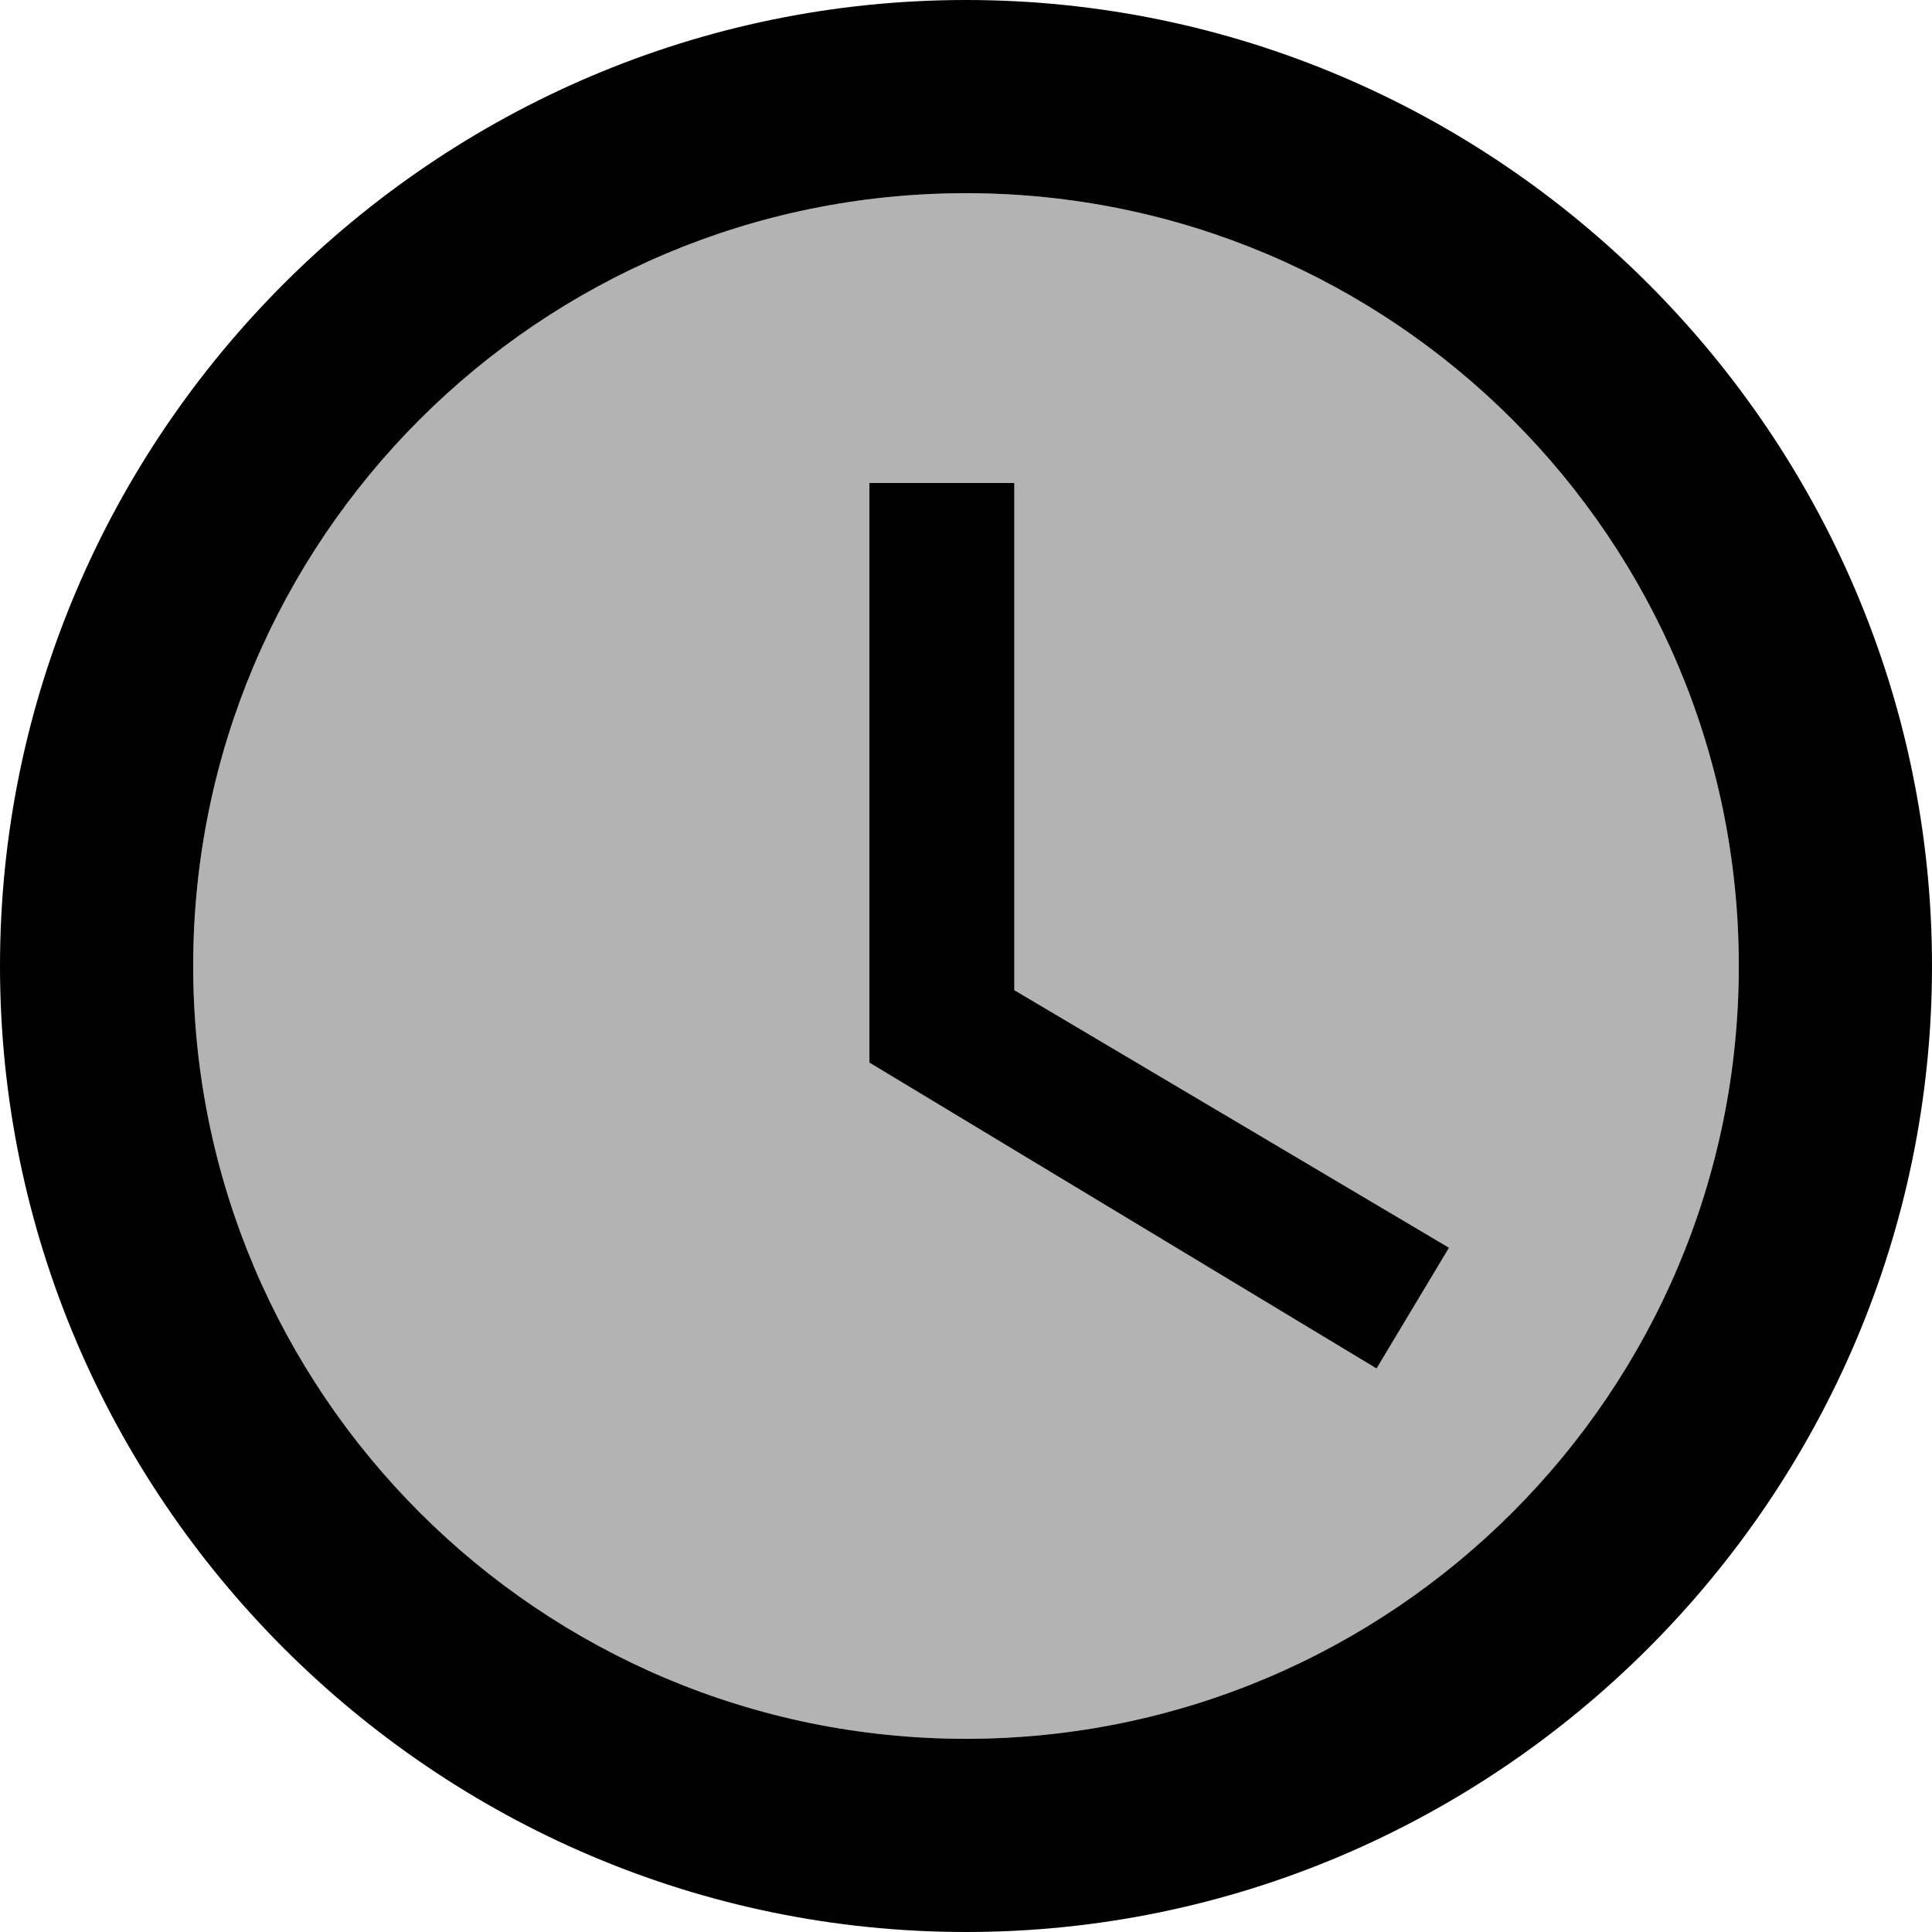
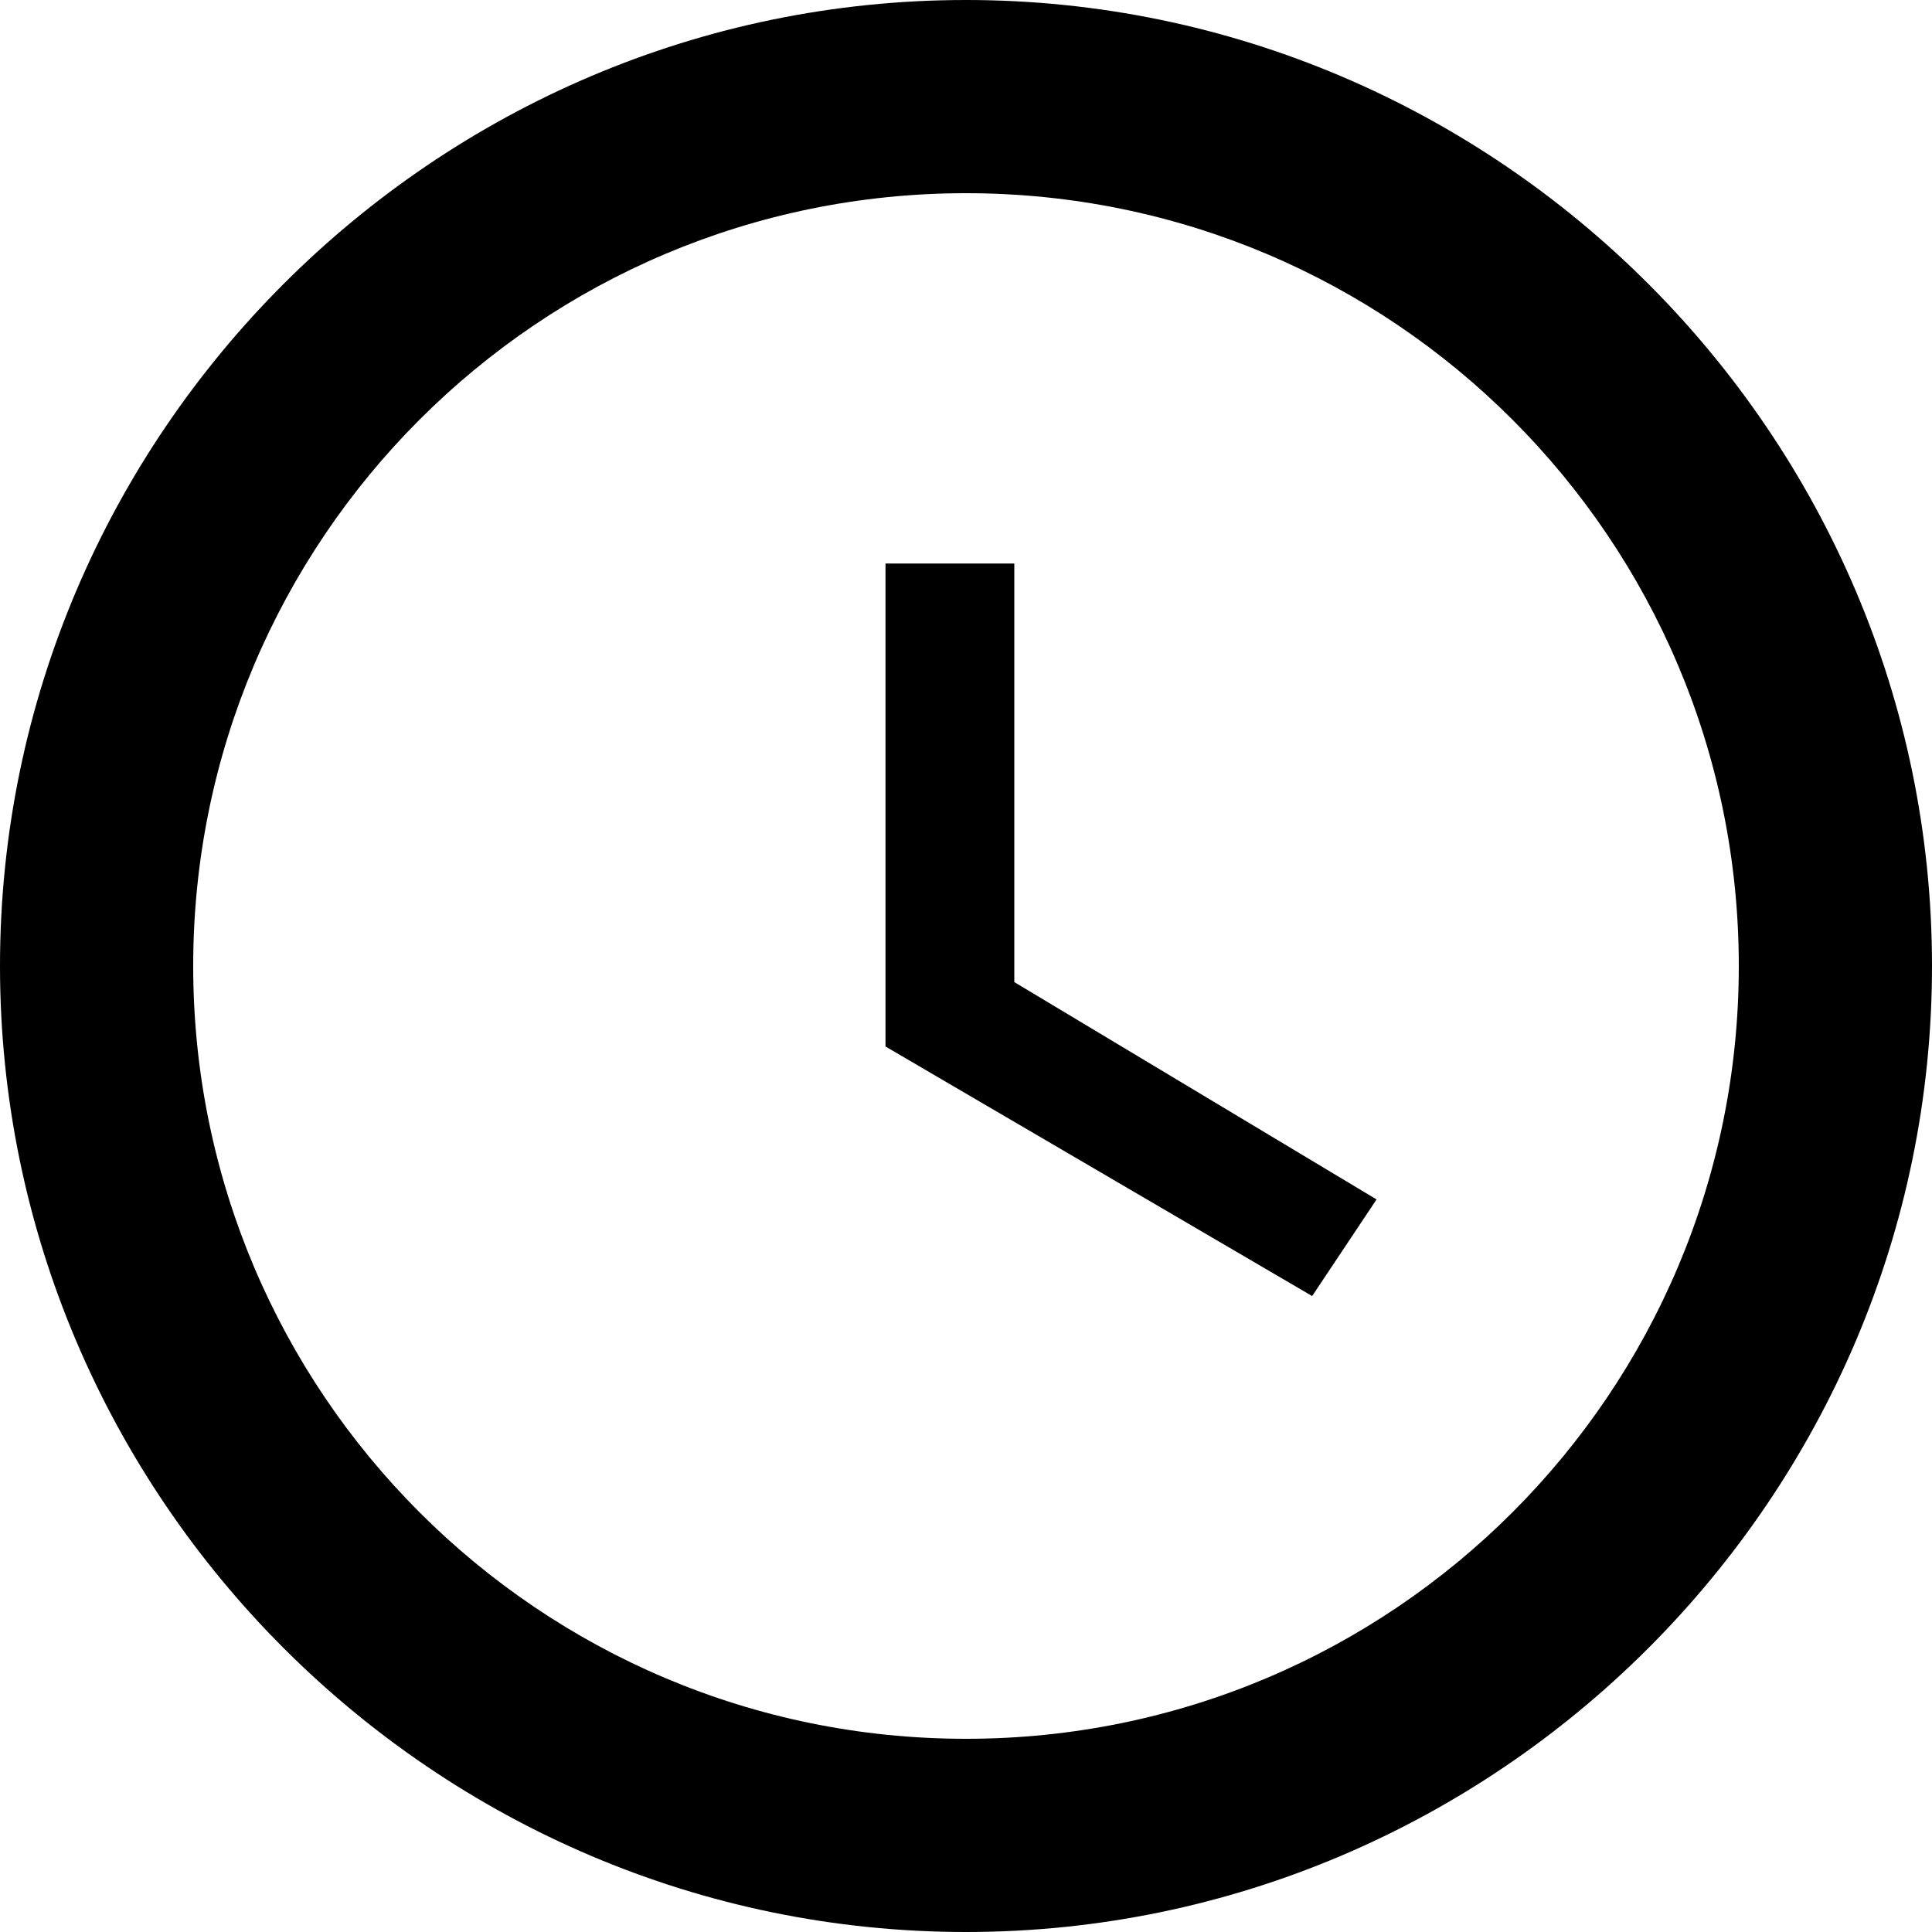
<svg id="twrp-cal-goo-c-ol" viewBox="0 0 24 24">
-   <path style="opacity:0.3;" d="M12,2.4c-5.3,0-9.6,4.3-9.6,9.6s4.3,9.6,9.6,9.6s9.6-4.3,9.6-9.6S17.3,2.4,12,2.4z M17.1,17l-6.3-3.8V6h1.8v6.3l5.4,3.2L17.1,17z" />
-   <path d="M12,0C5.4,0,0,5.4,0,12s5.4,12,12,12c6.6,0,12-5.4,12-12S18.6,0,12,0z M12,21.6c-5.3,0-9.6-4.3-9.6-9.6S6.7,2.4,12,2.4s9.6,4.3,9.6,9.6S17.3,21.6,12,21.6z M12.6,6h-1.8v7.2l6.3,3.8l0.9-1.5l-5.4-3.2V6z" />
+   <path d="M12,0C5.4,0,0,5.4,0,12s5.4,12,12,12c6.6,0,12-5.4,12-12S18.6,0,12,0z M12,21.6c-5.3,0-9.6-4.3-9.6-9.6S6.7,2.4,12,2.4s9.6,4.3,9.6,9.6S17.3,21.6,12,21.6z" />
+   <path d="M12.5,7H11v6l5.3,3.1l0.8-1.2l-4.5-2.7V7z" />
</svg>
